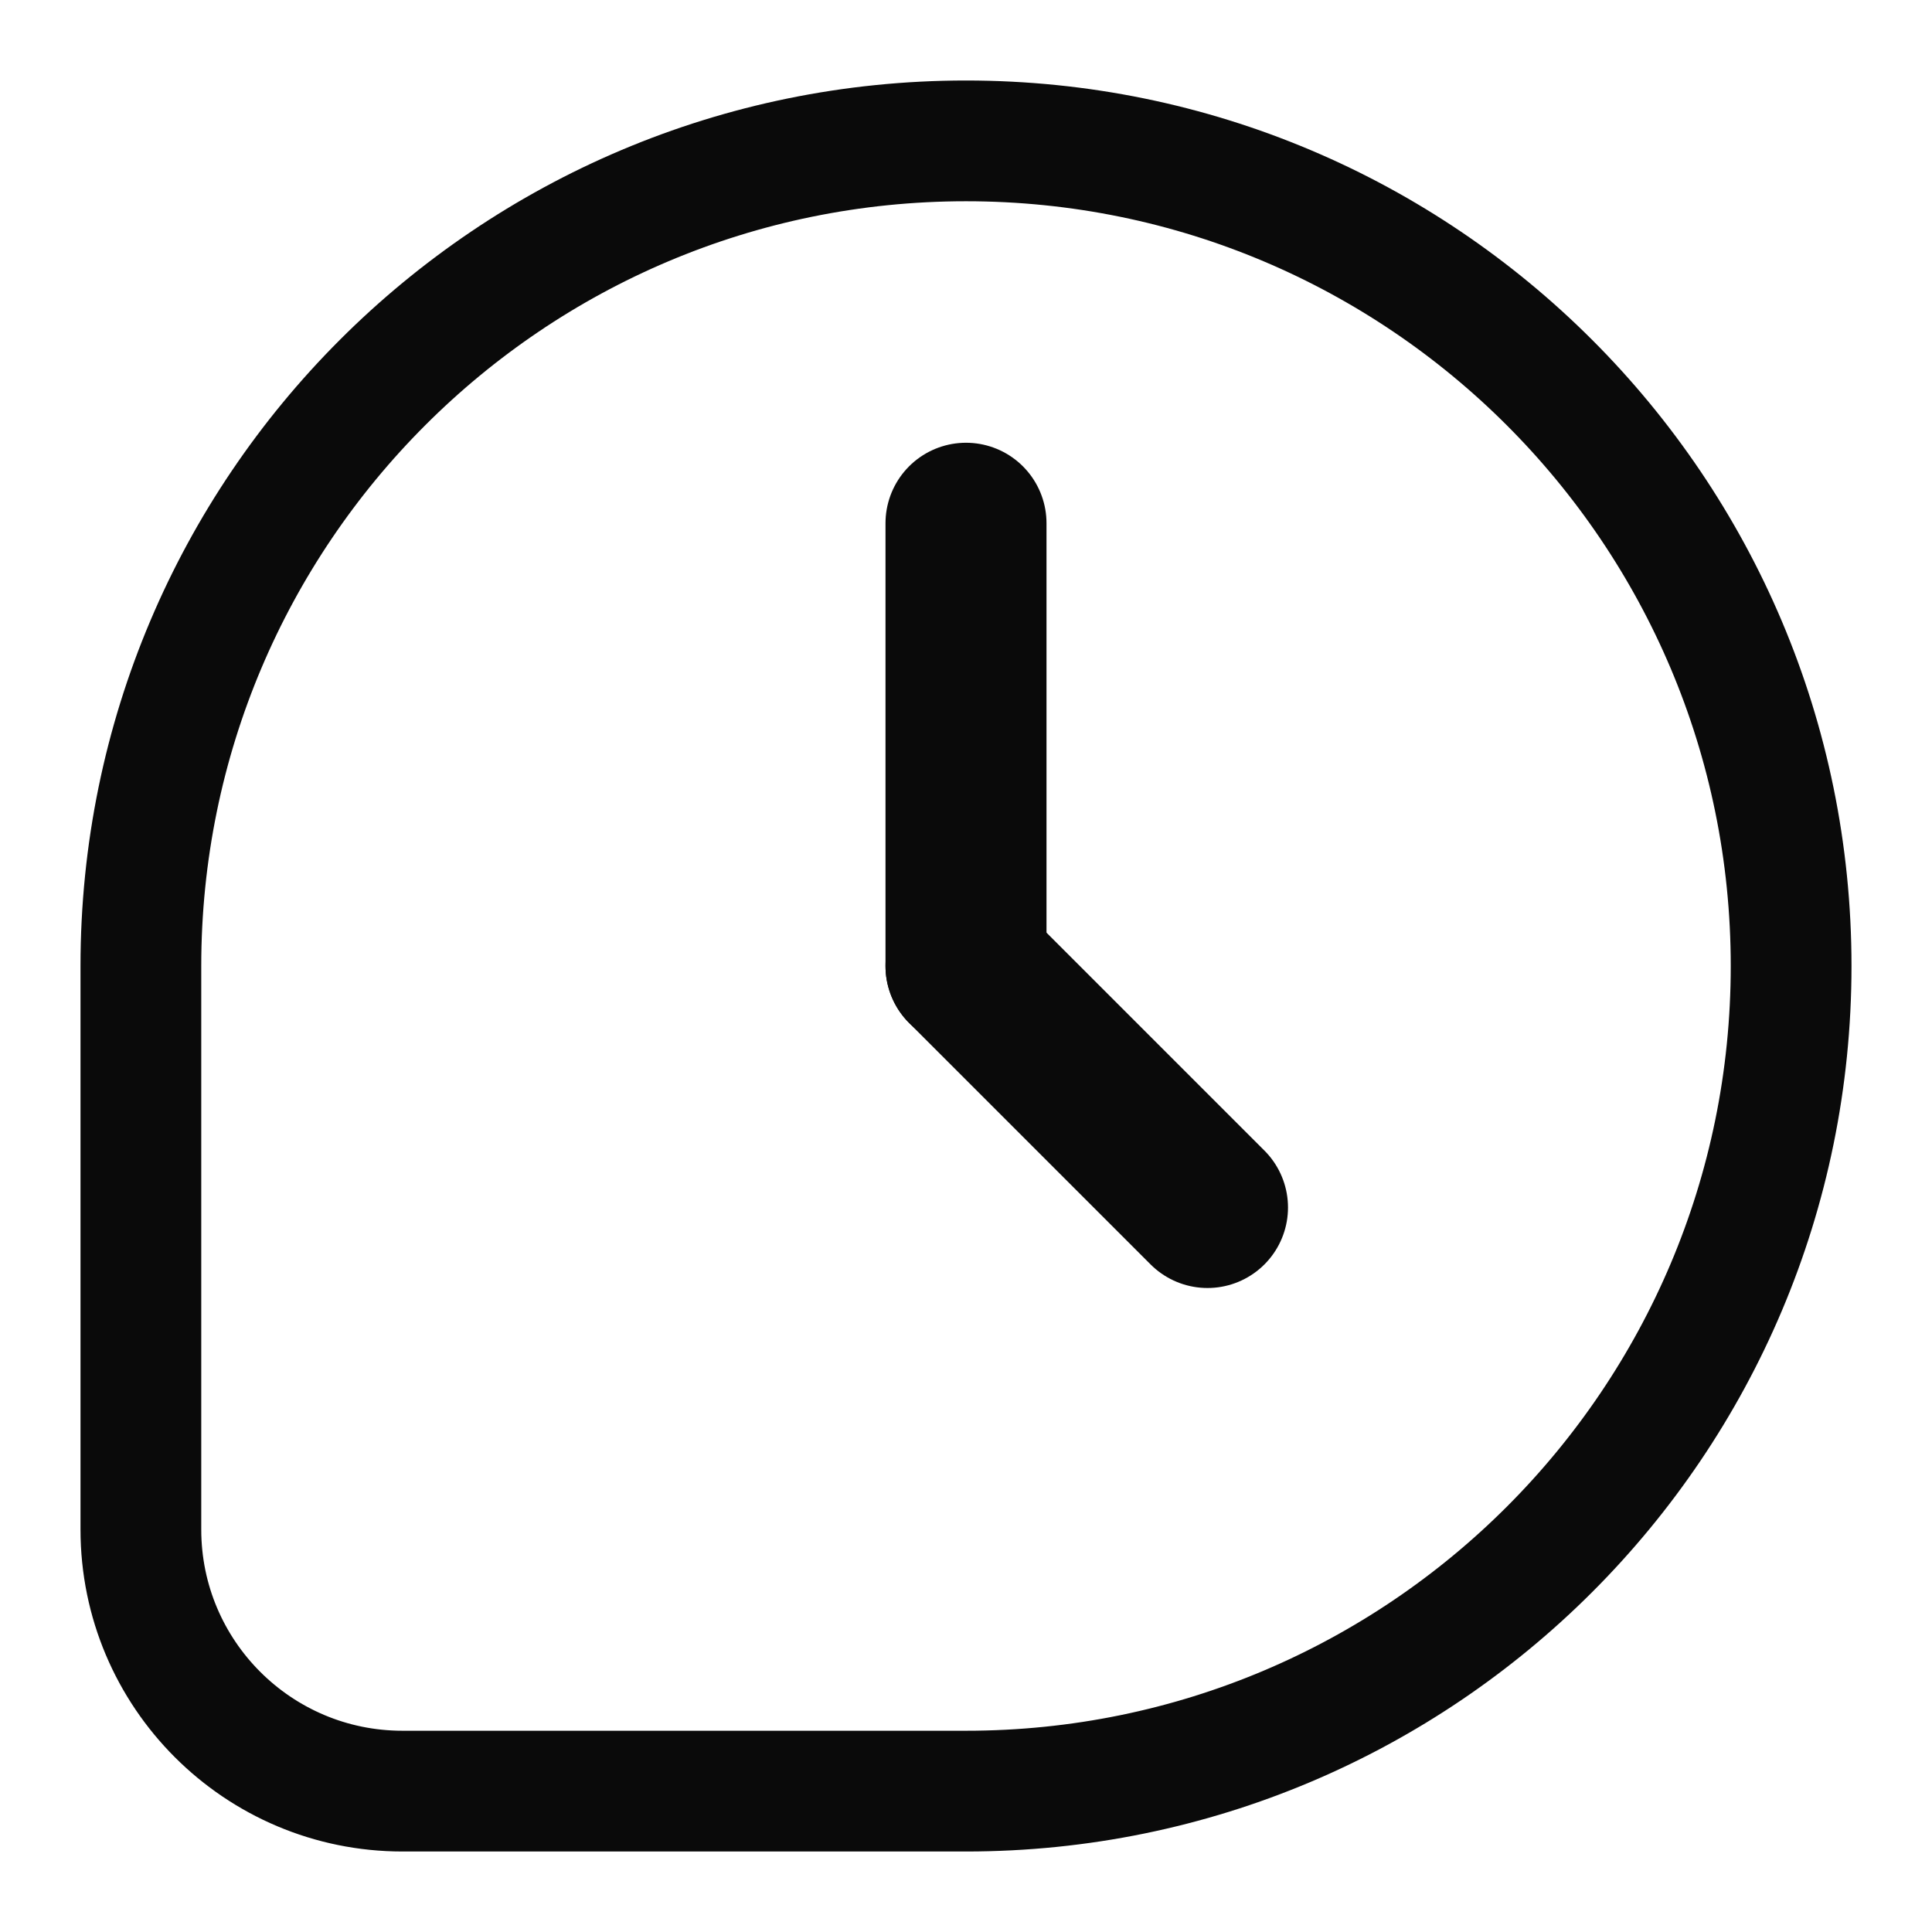
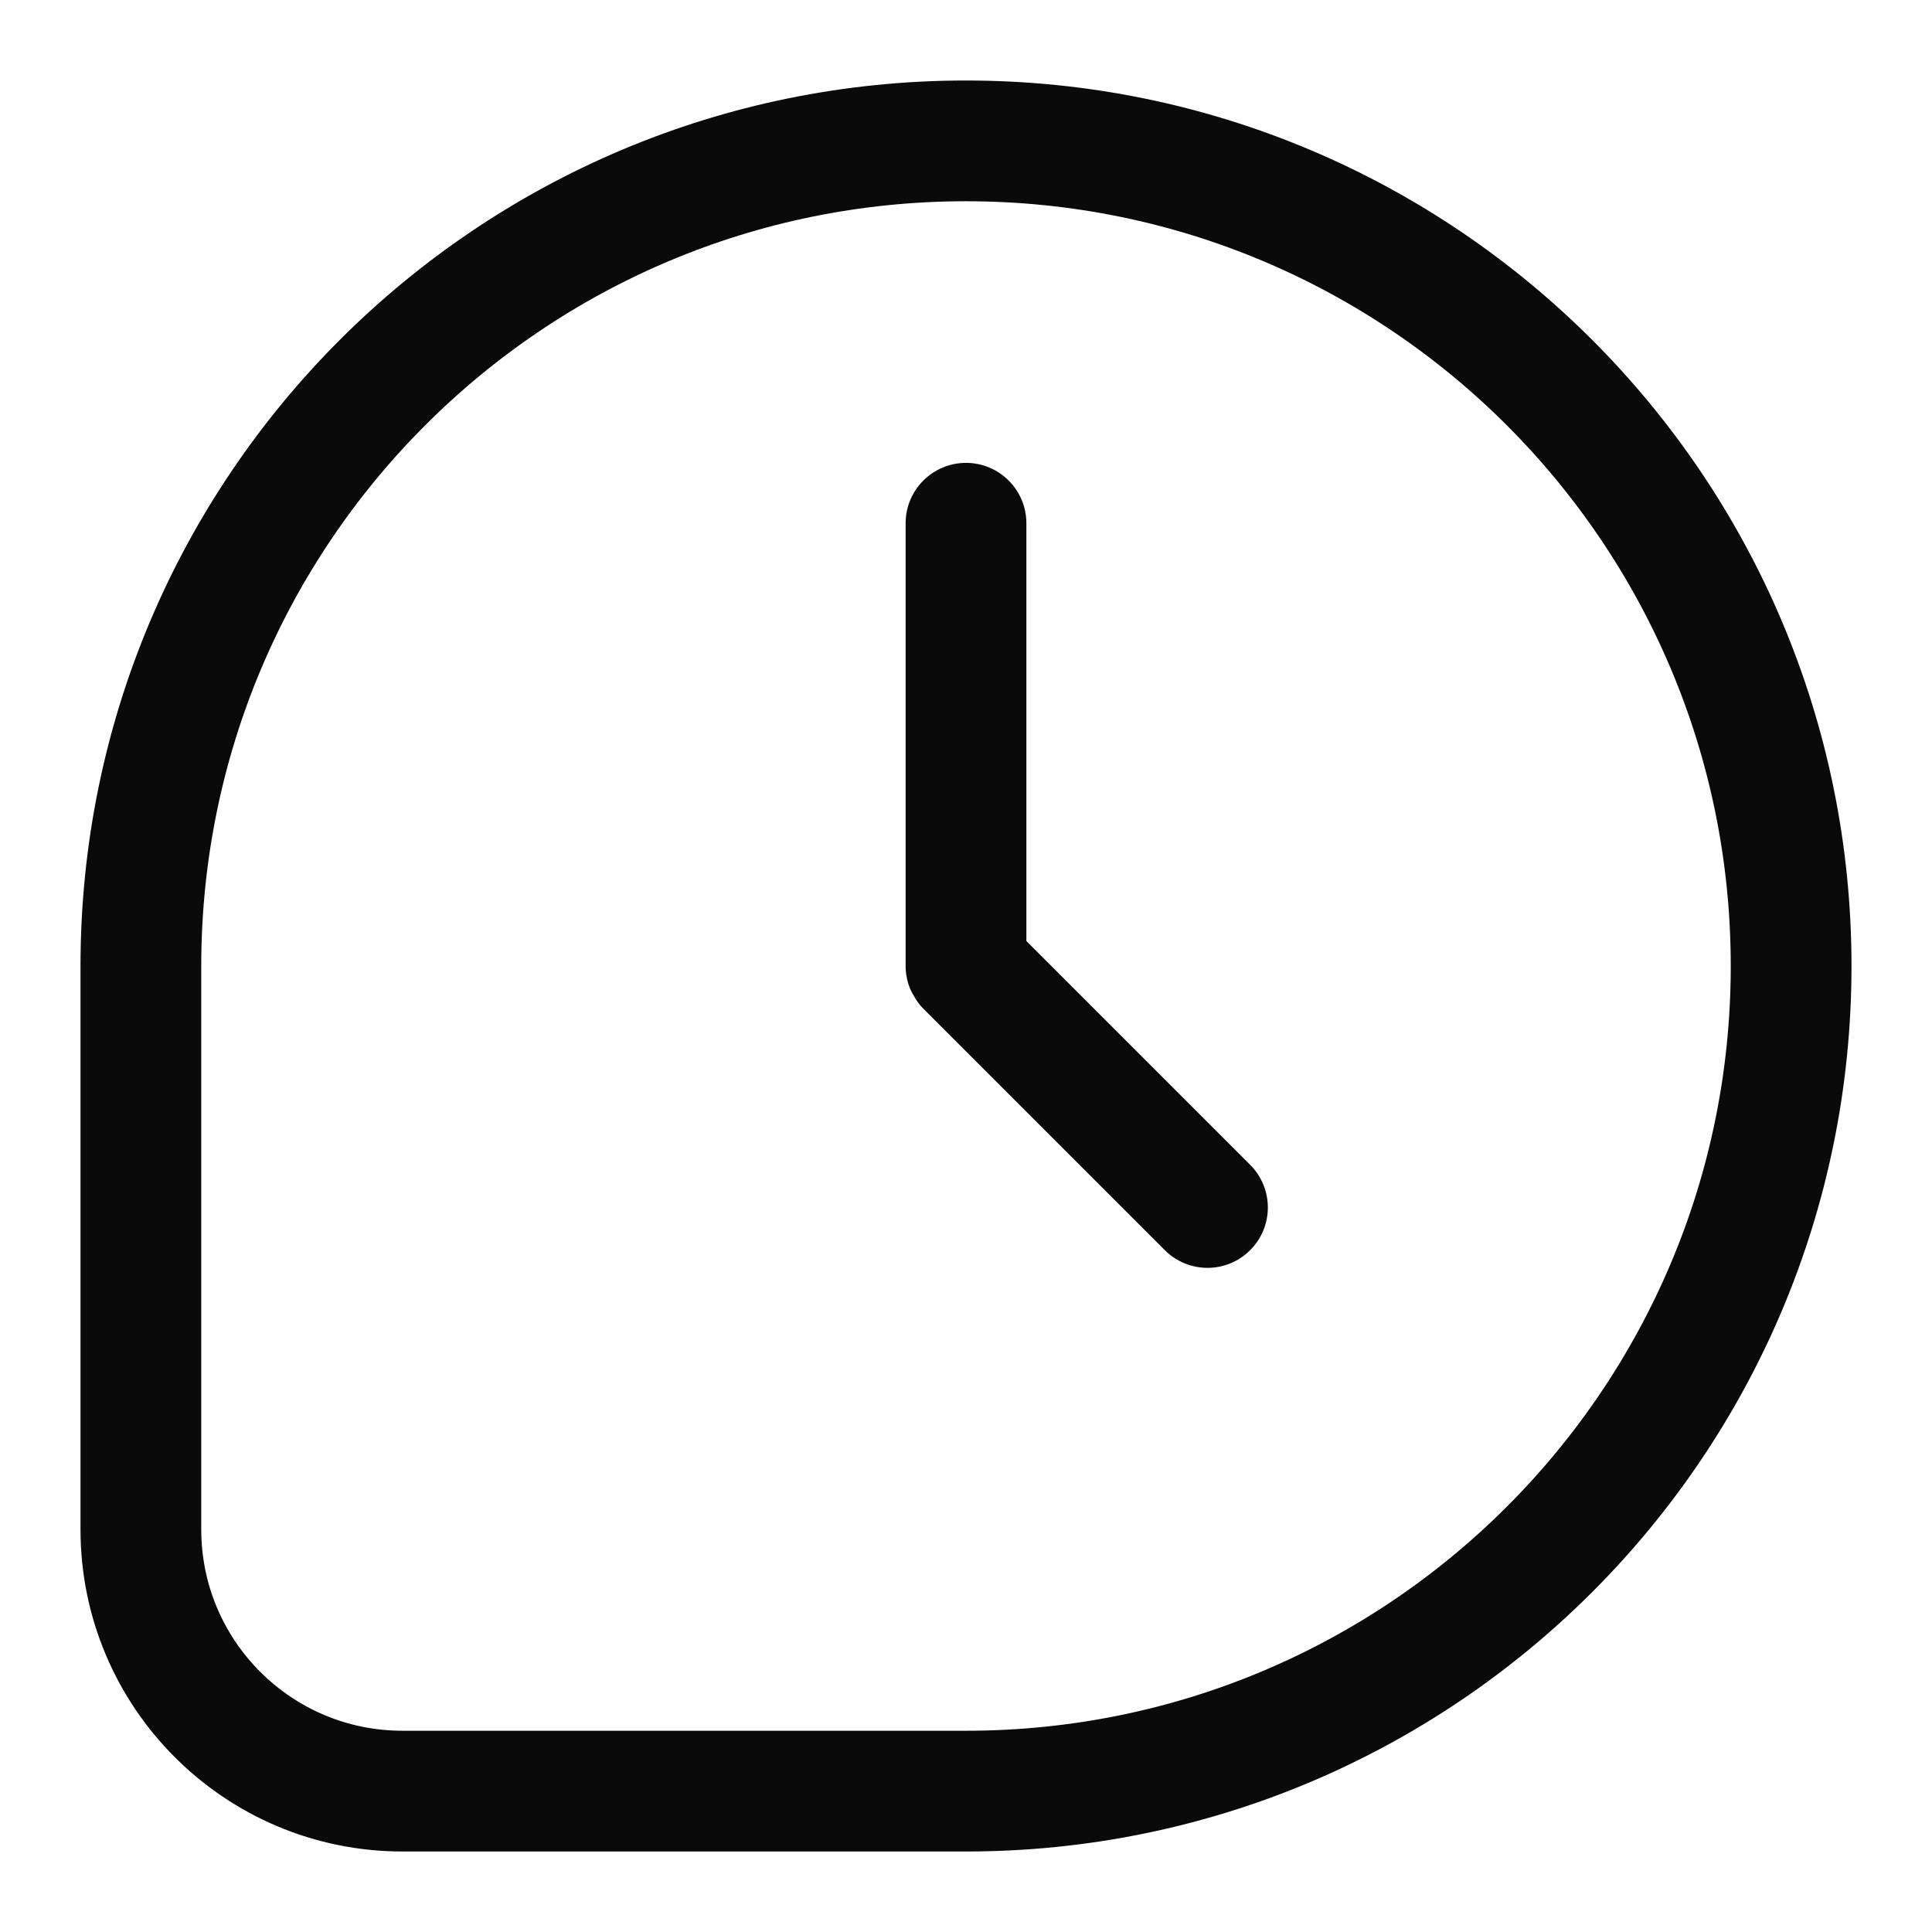
<svg xmlns="http://www.w3.org/2000/svg" width="24" height="24" viewBox="0 0 24 24" fill="none">
  <path d="M12 1.75C17.661 1.75 22.25 6.339 22.25 12C22.25 17.661 17.661 22.25 12 22.25H5C3.205 22.25 1.75 20.795 1.75 19V12C1.75 6.339 6.339 1.75 12 1.75Z" stroke="#0A0A0A" stroke-width="1.5" />
-   <path d="M12 12V6.5" stroke="#0A0A0A" stroke-width="2" stroke-linecap="round" />
-   <path d="M12 12L15 15" stroke="#0A0A0A" stroke-width="2" stroke-linecap="round" />
+   <path d="M12 5.75C12.414 5.75 12.75 6.086 12.75 6.5V11.69L15.53 14.47C15.823 14.763 15.823 15.237 15.53 15.53C15.237 15.823 14.763 15.823 14.47 15.53L11.47 12.53C11.421 12.482 11.383 12.426 11.351 12.369C11.335 12.342 11.319 12.315 11.307 12.286C11.286 12.236 11.271 12.184 11.262 12.132C11.254 12.089 11.25 12.045 11.25 12V6.5C11.25 6.086 11.586 5.75 12 5.75Z" fill="#0A0A0A" />
</svg>
